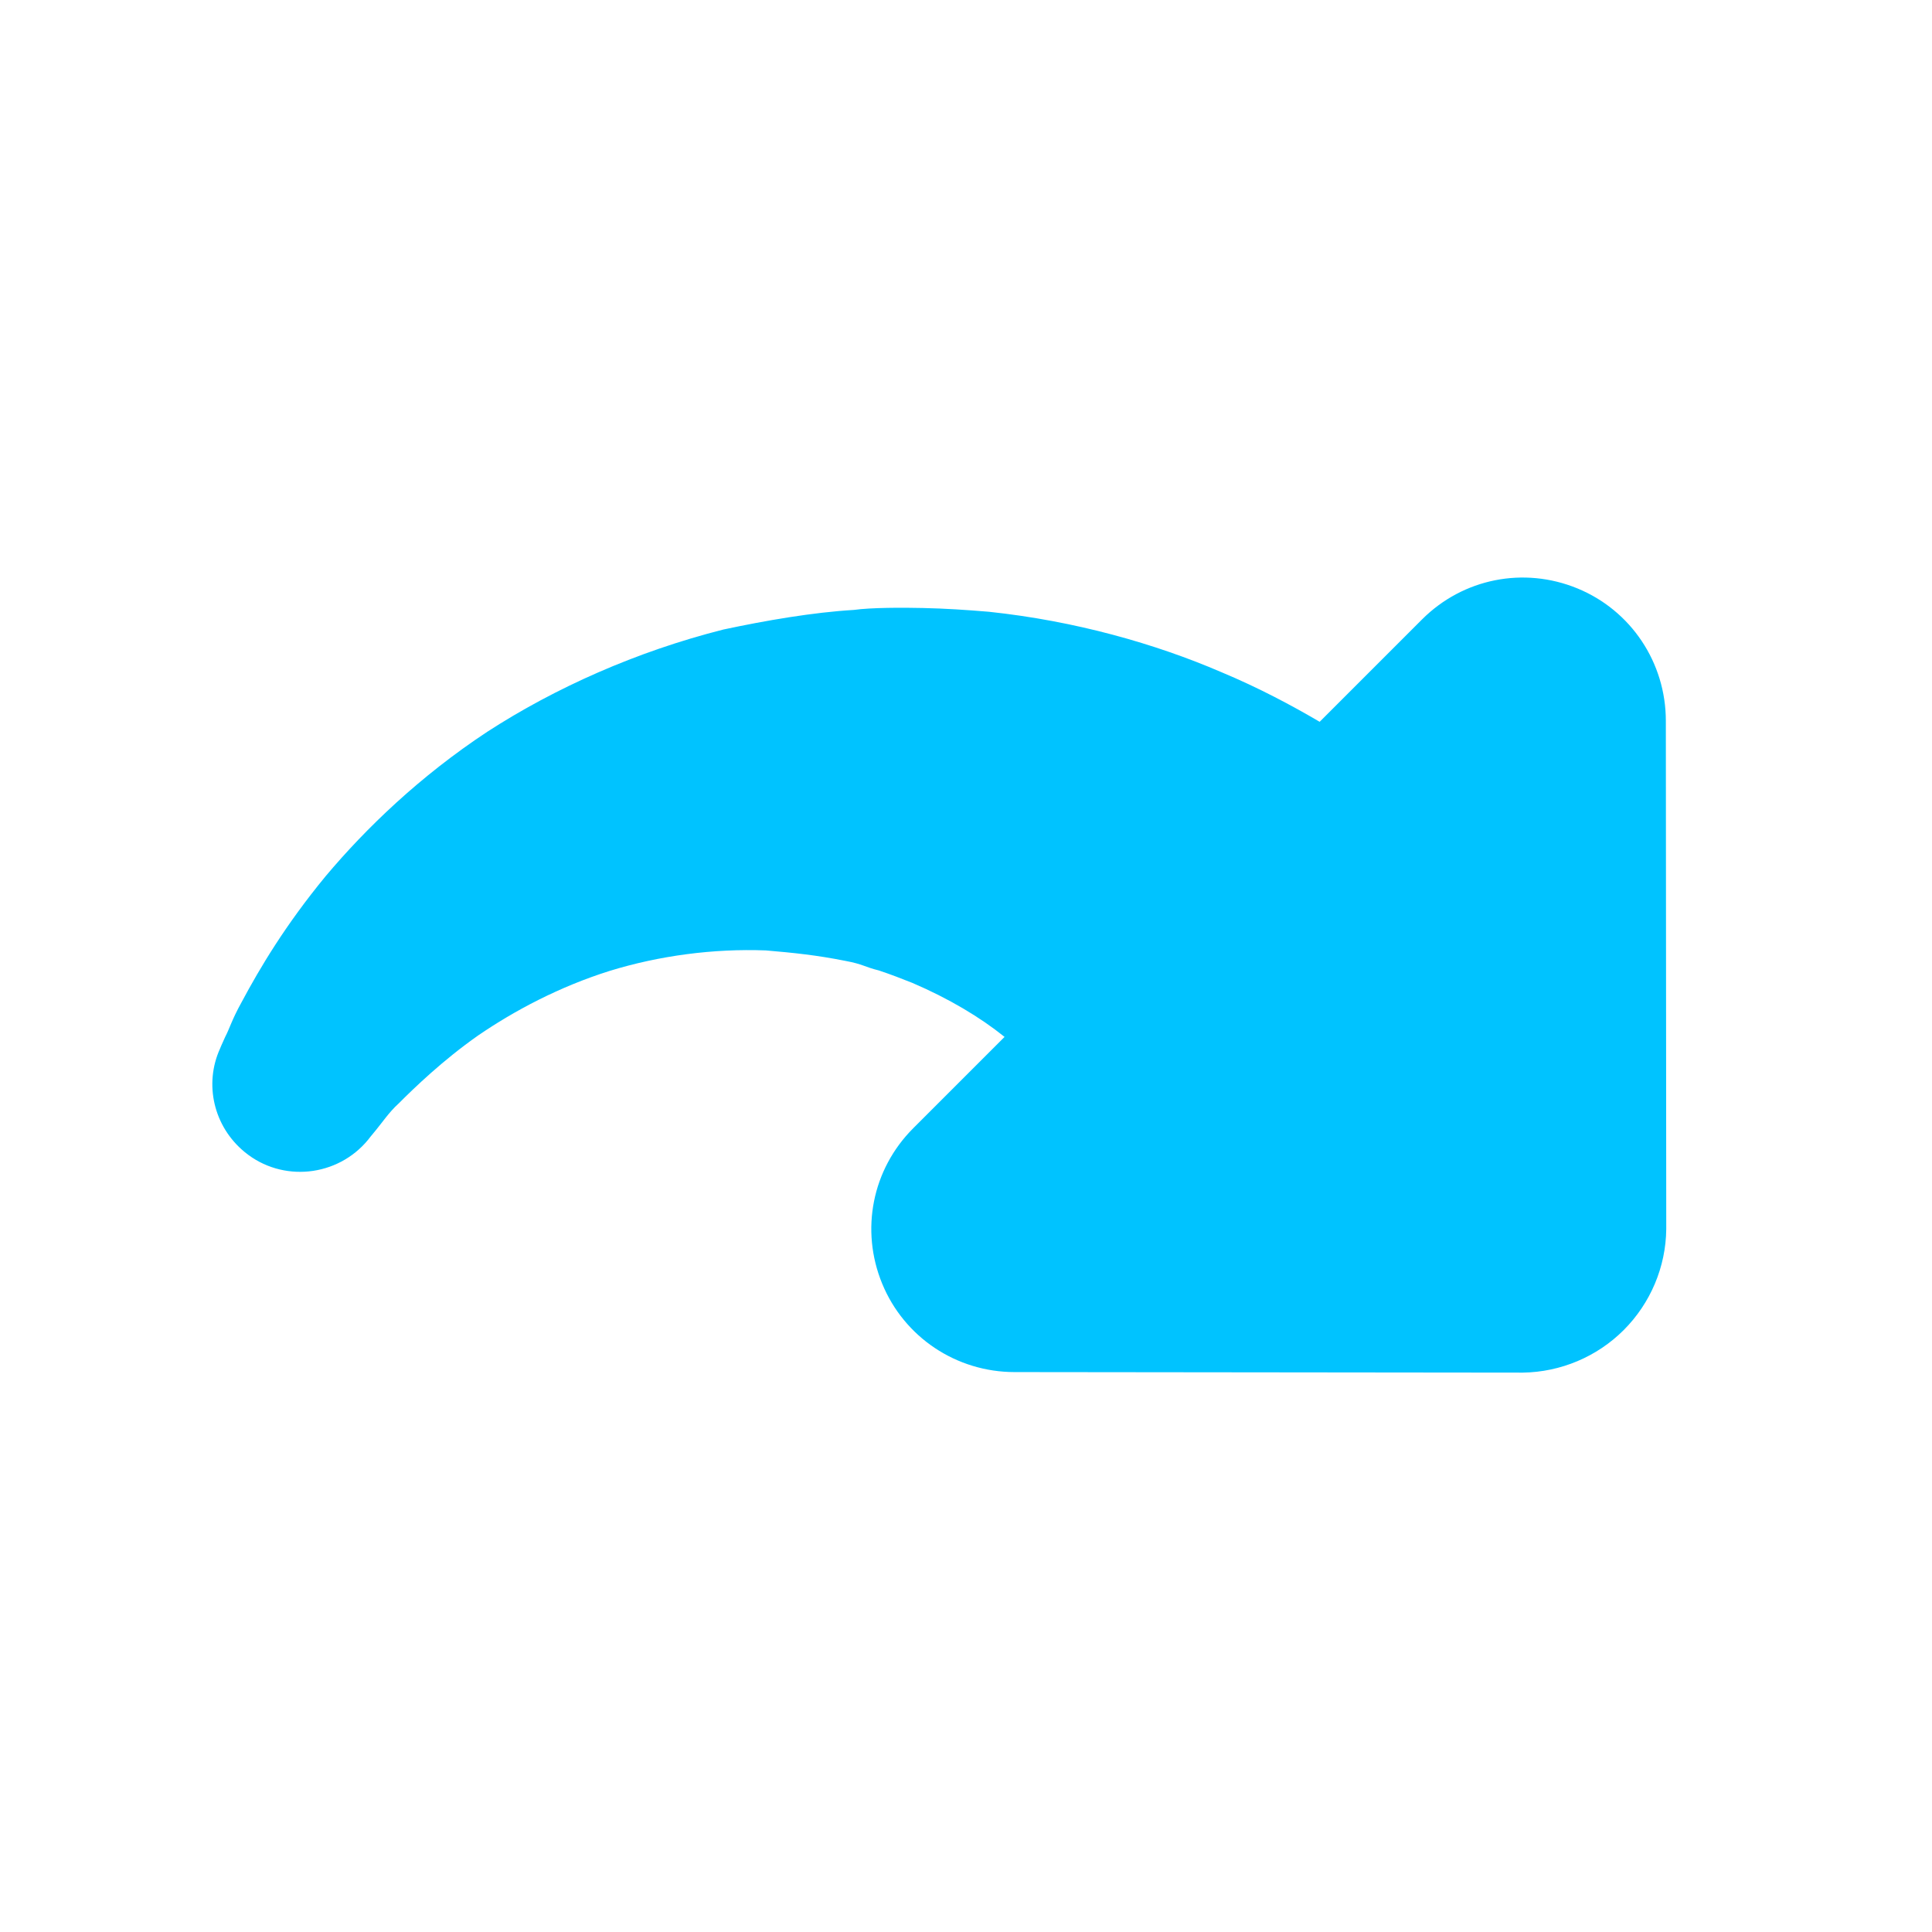
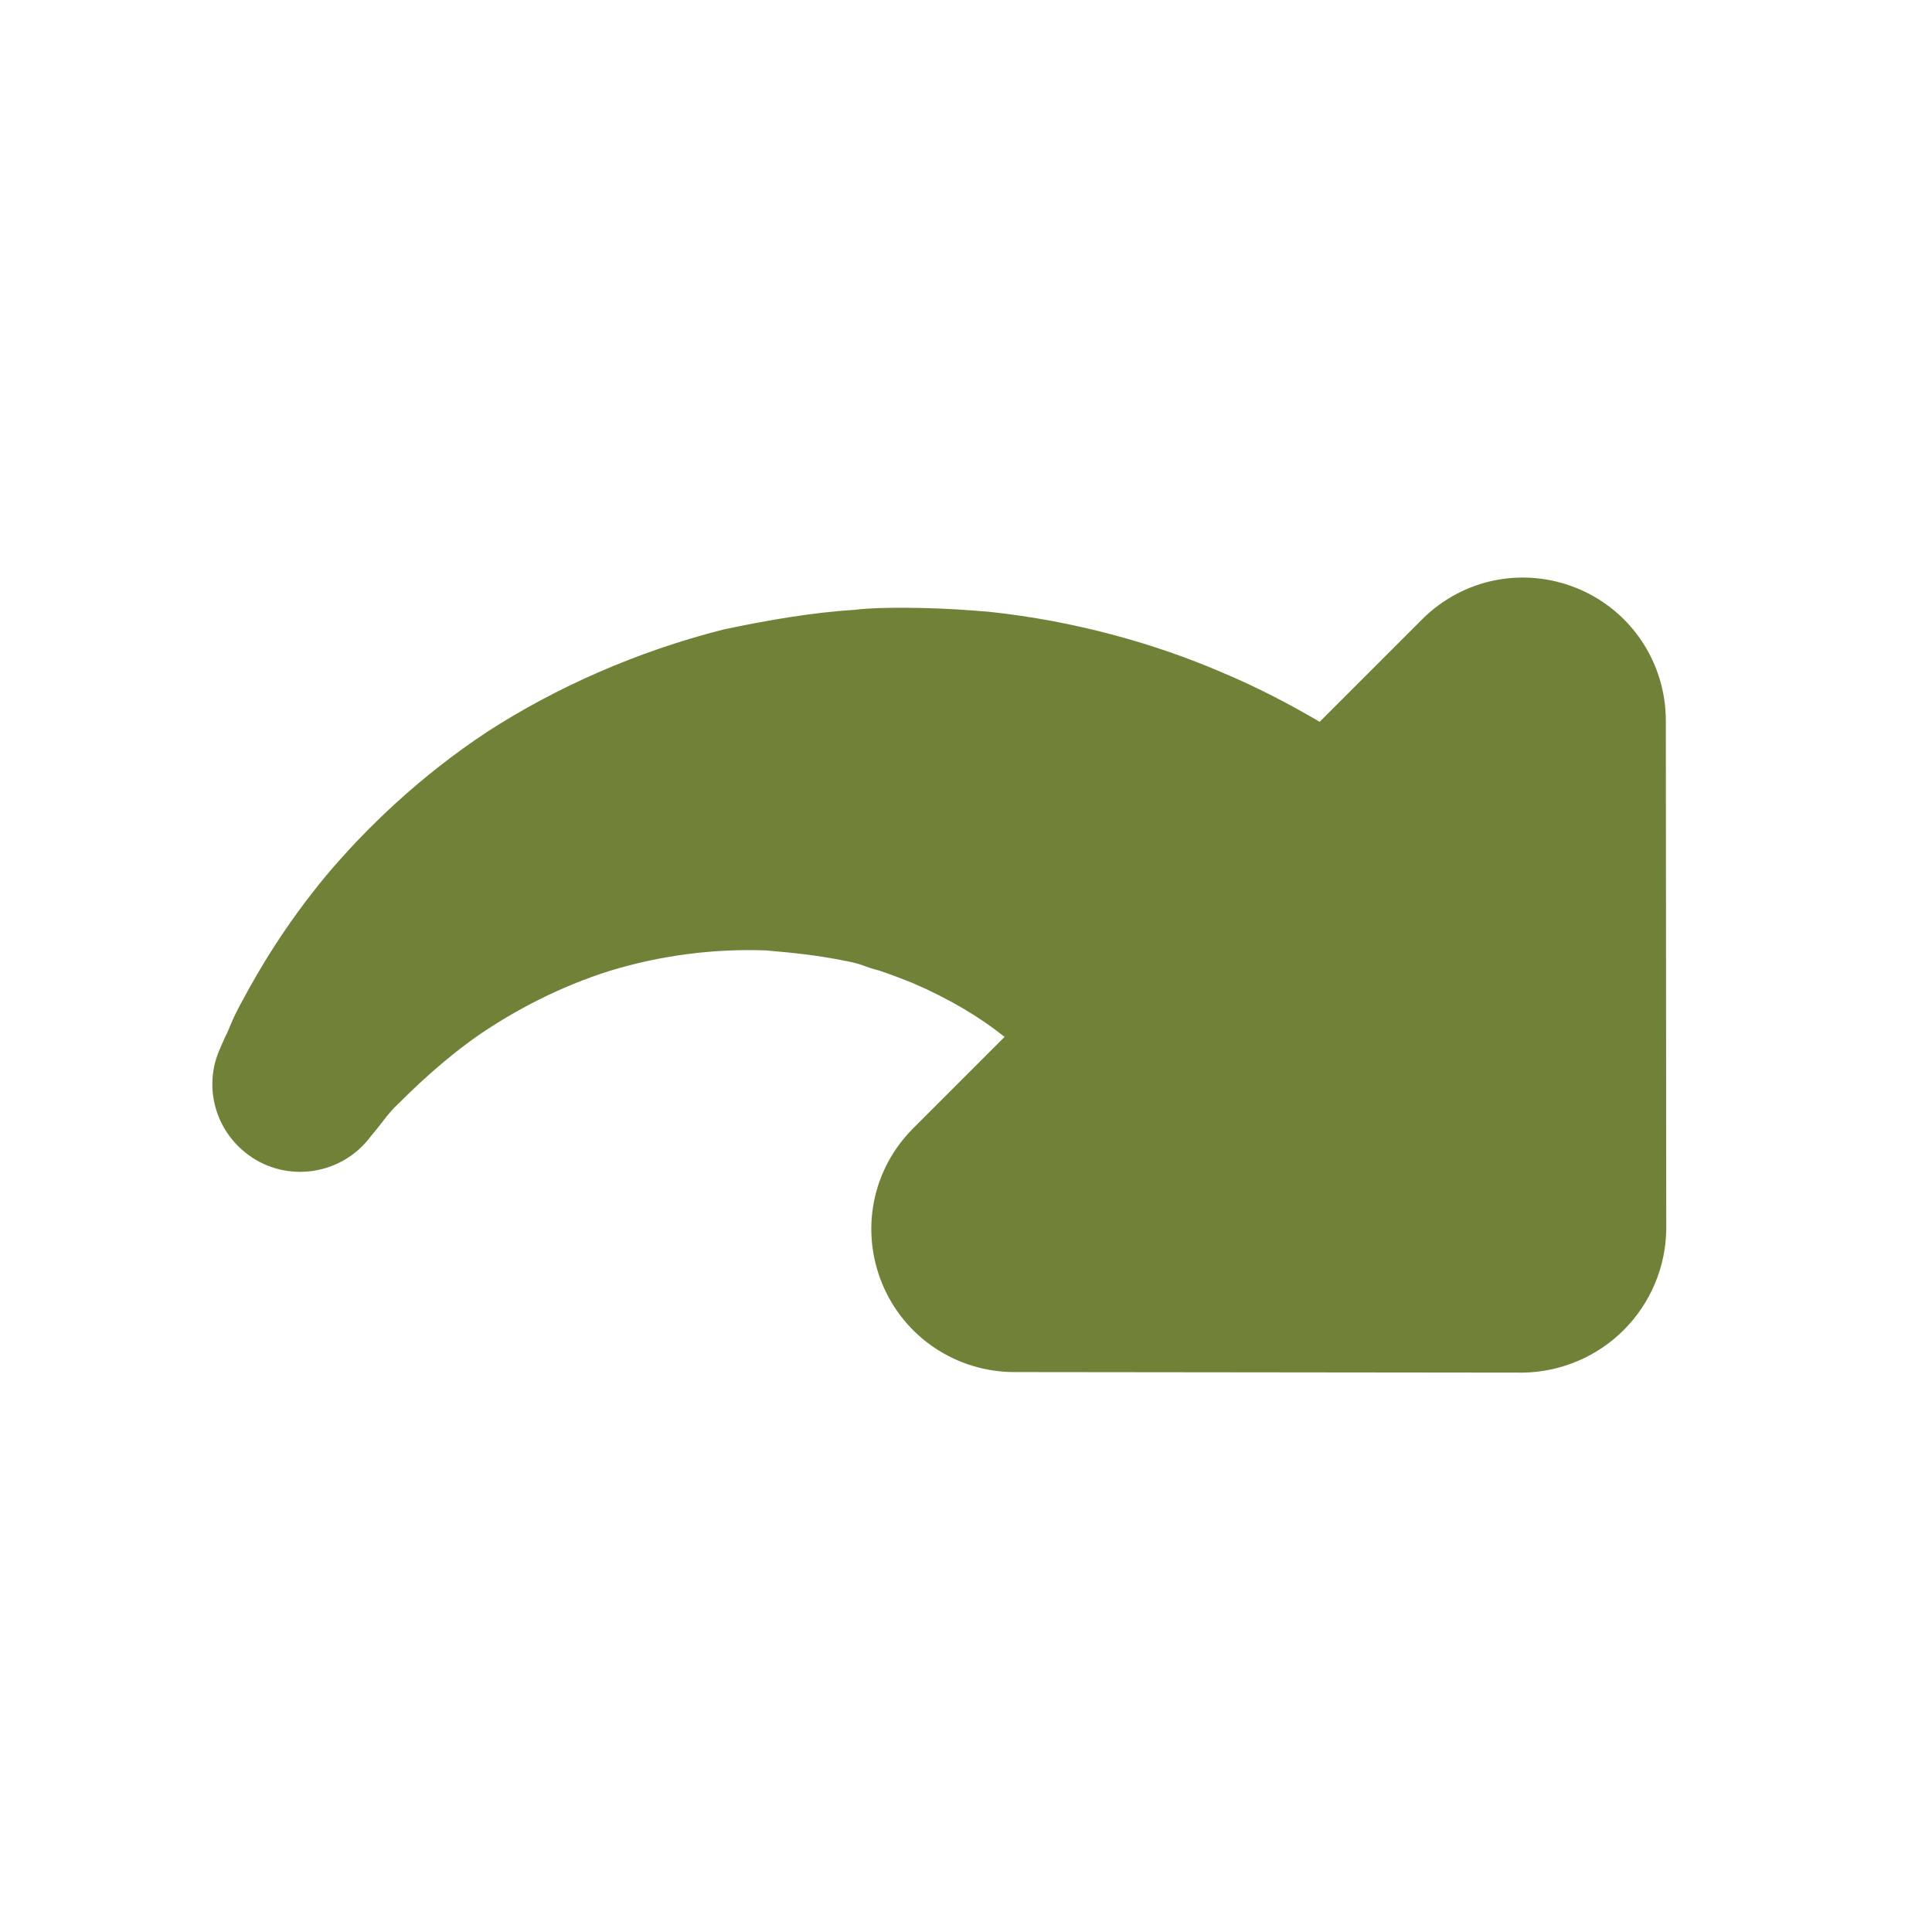
<svg xmlns="http://www.w3.org/2000/svg" width="20px" height="20px" viewBox="0 0 20 20" version="1.1">
  <defs />
  <g id="Page-1" stroke="none" stroke-width="1" fill="none" fill-rule="evenodd">
-     <g id="redo" fill="#00c3ff">
+     <g id="redo" fill="#708238">
      <path d="M17.558,12.77 L13.84,16.494 C13.561,16.767 13.183,16.921 12.79,16.921 C12.399,16.921 12.021,16.767 11.74,16.494 L8.024,12.77 C7.597,12.343 7.471,11.706 7.702,11.153 C7.933,10.6 8.465,10.243 9.067,10.243 L10.404,10.243 C10.369,9.921 10.278,9.557 10.124,9.172 C10.076,9.06 10.026,8.948 9.97,8.836 C9.893,8.71 9.901,8.675 9.795,8.521 C9.627,8.269 9.473,8.08 9.29,7.863 C8.92,7.464 8.472,7.121 7.996,6.869 C7.513,6.617 7.009,6.463 6.561,6.379 C6.12,6.302 5.714,6.295 5.476,6.295 C5.357,6.288 5.203,6.316 5.126,6.323 C5.042,6.33 4.993,6.337 4.993,6.337 C4.496,6.386 4.048,6.022 3.999,5.525 C3.957,5.105 4.202,4.727 4.573,4.587 C4.573,4.587 4.622,4.566 4.699,4.538 C4.79,4.51 4.874,4.461 5.07,4.405 C5.462,4.286 5.959,4.16 6.61,4.097 C7.254,4.041 8.031,4.055 8.851,4.223 C9.669,4.398 10.53,4.727 11.328,5.203 C11.706,5.448 12.112,5.735 12.427,6.015 C12.567,6.12 12.805,6.358 12.945,6.505 C13.106,6.673 13.253,6.841 13.401,7.016 C13.967,7.716 14.387,8.472 14.66,9.158 C14.821,9.55 14.933,9.921 15.017,10.243 L16.515,10.243 C17.117,10.243 17.649,10.6 17.88,11.153 C18.111,11.706 17.985,12.343 17.558,12.77" id="Fill-1" transform="translate(10.99425, 10.49425) rotate(-45) translate(-10.99425, -10.49425) " />
    </g>
  </g>
</svg>
